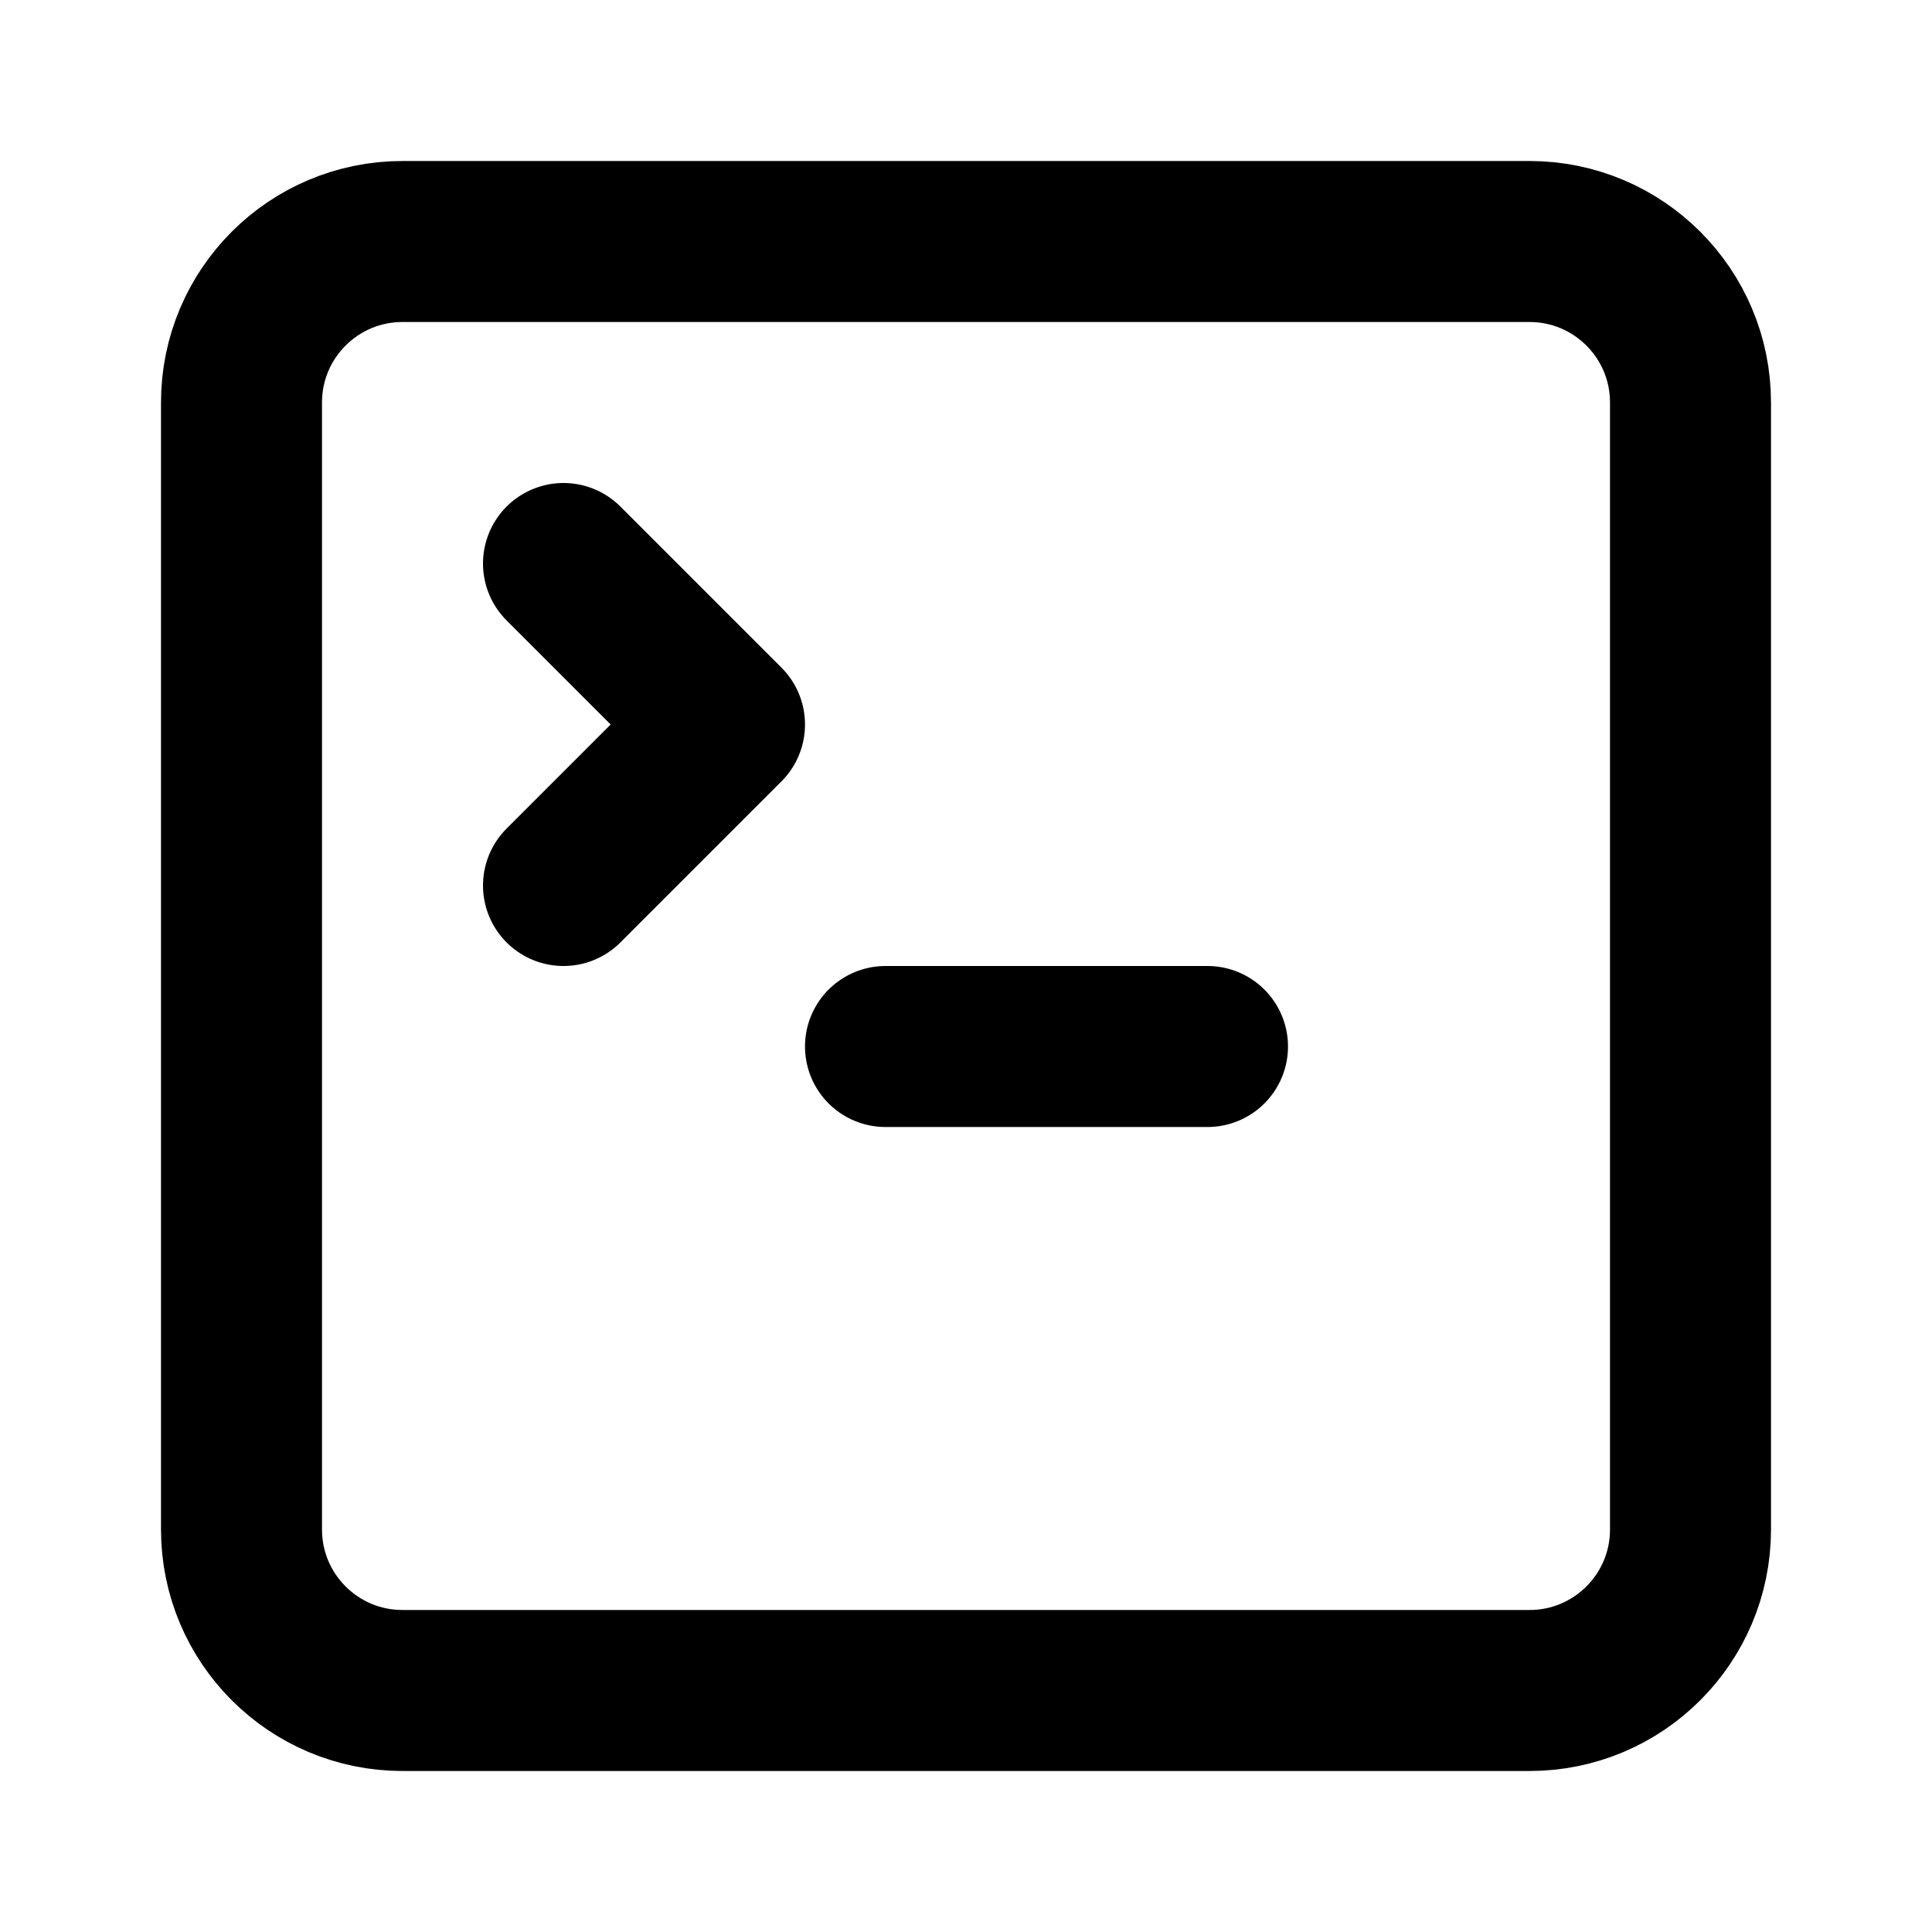
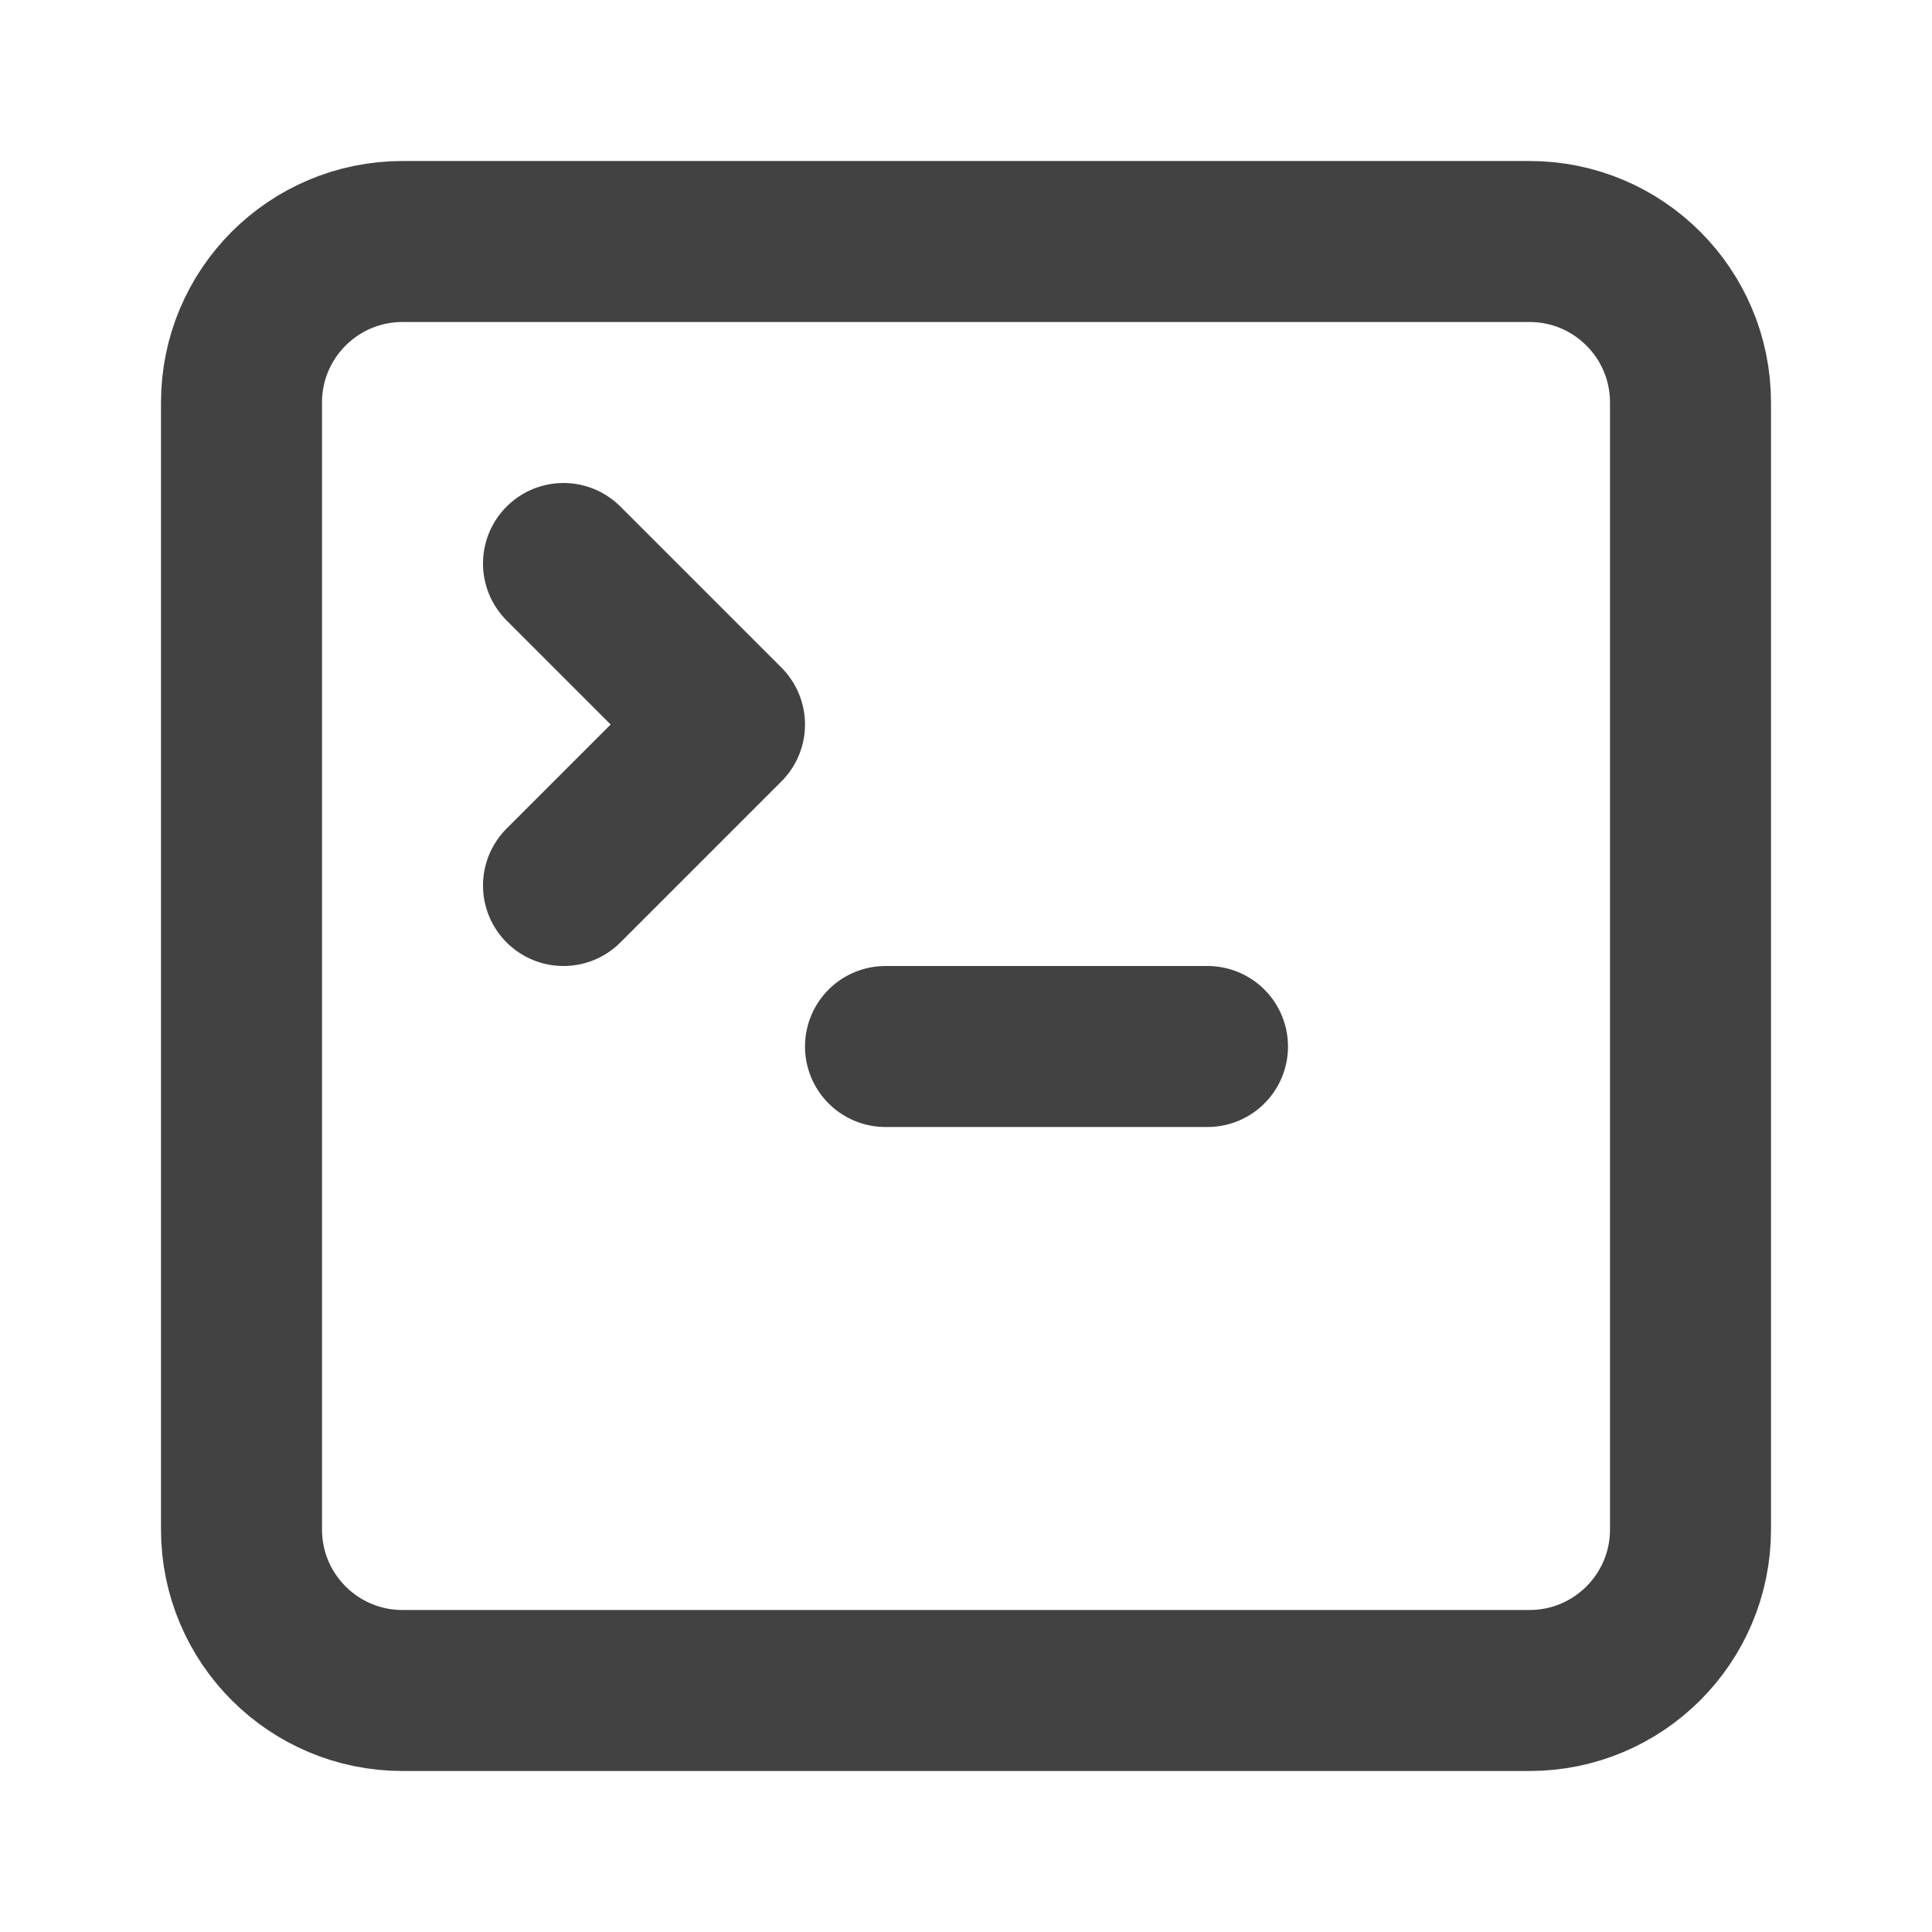
- <svg xmlns="http://www.w3.org/2000/svg" width="24" height="24" viewBox="0 0 24 24" fill="none" stroke="currentColor" stroke-width="2" stroke-linecap="round" stroke-linejoin="round" class="lucide lucide-square-terminal-icon lucide-square-terminal">
+ <svg xmlns="http://www.w3.org/2000/svg" width="24" height="24" viewBox="0 0 24 24" fill="none" stroke="#424242" stroke-width="2" stroke-linecap="round" stroke-linejoin="round" class="lucide lucide-square-terminal-icon lucide-square-terminal">
  <path d="m7 11 2-2-2-2" />
  <path d="M11 13h4" />
  <rect width="18" height="18" x="3" y="3" rx="2" ry="2" />
</svg>
